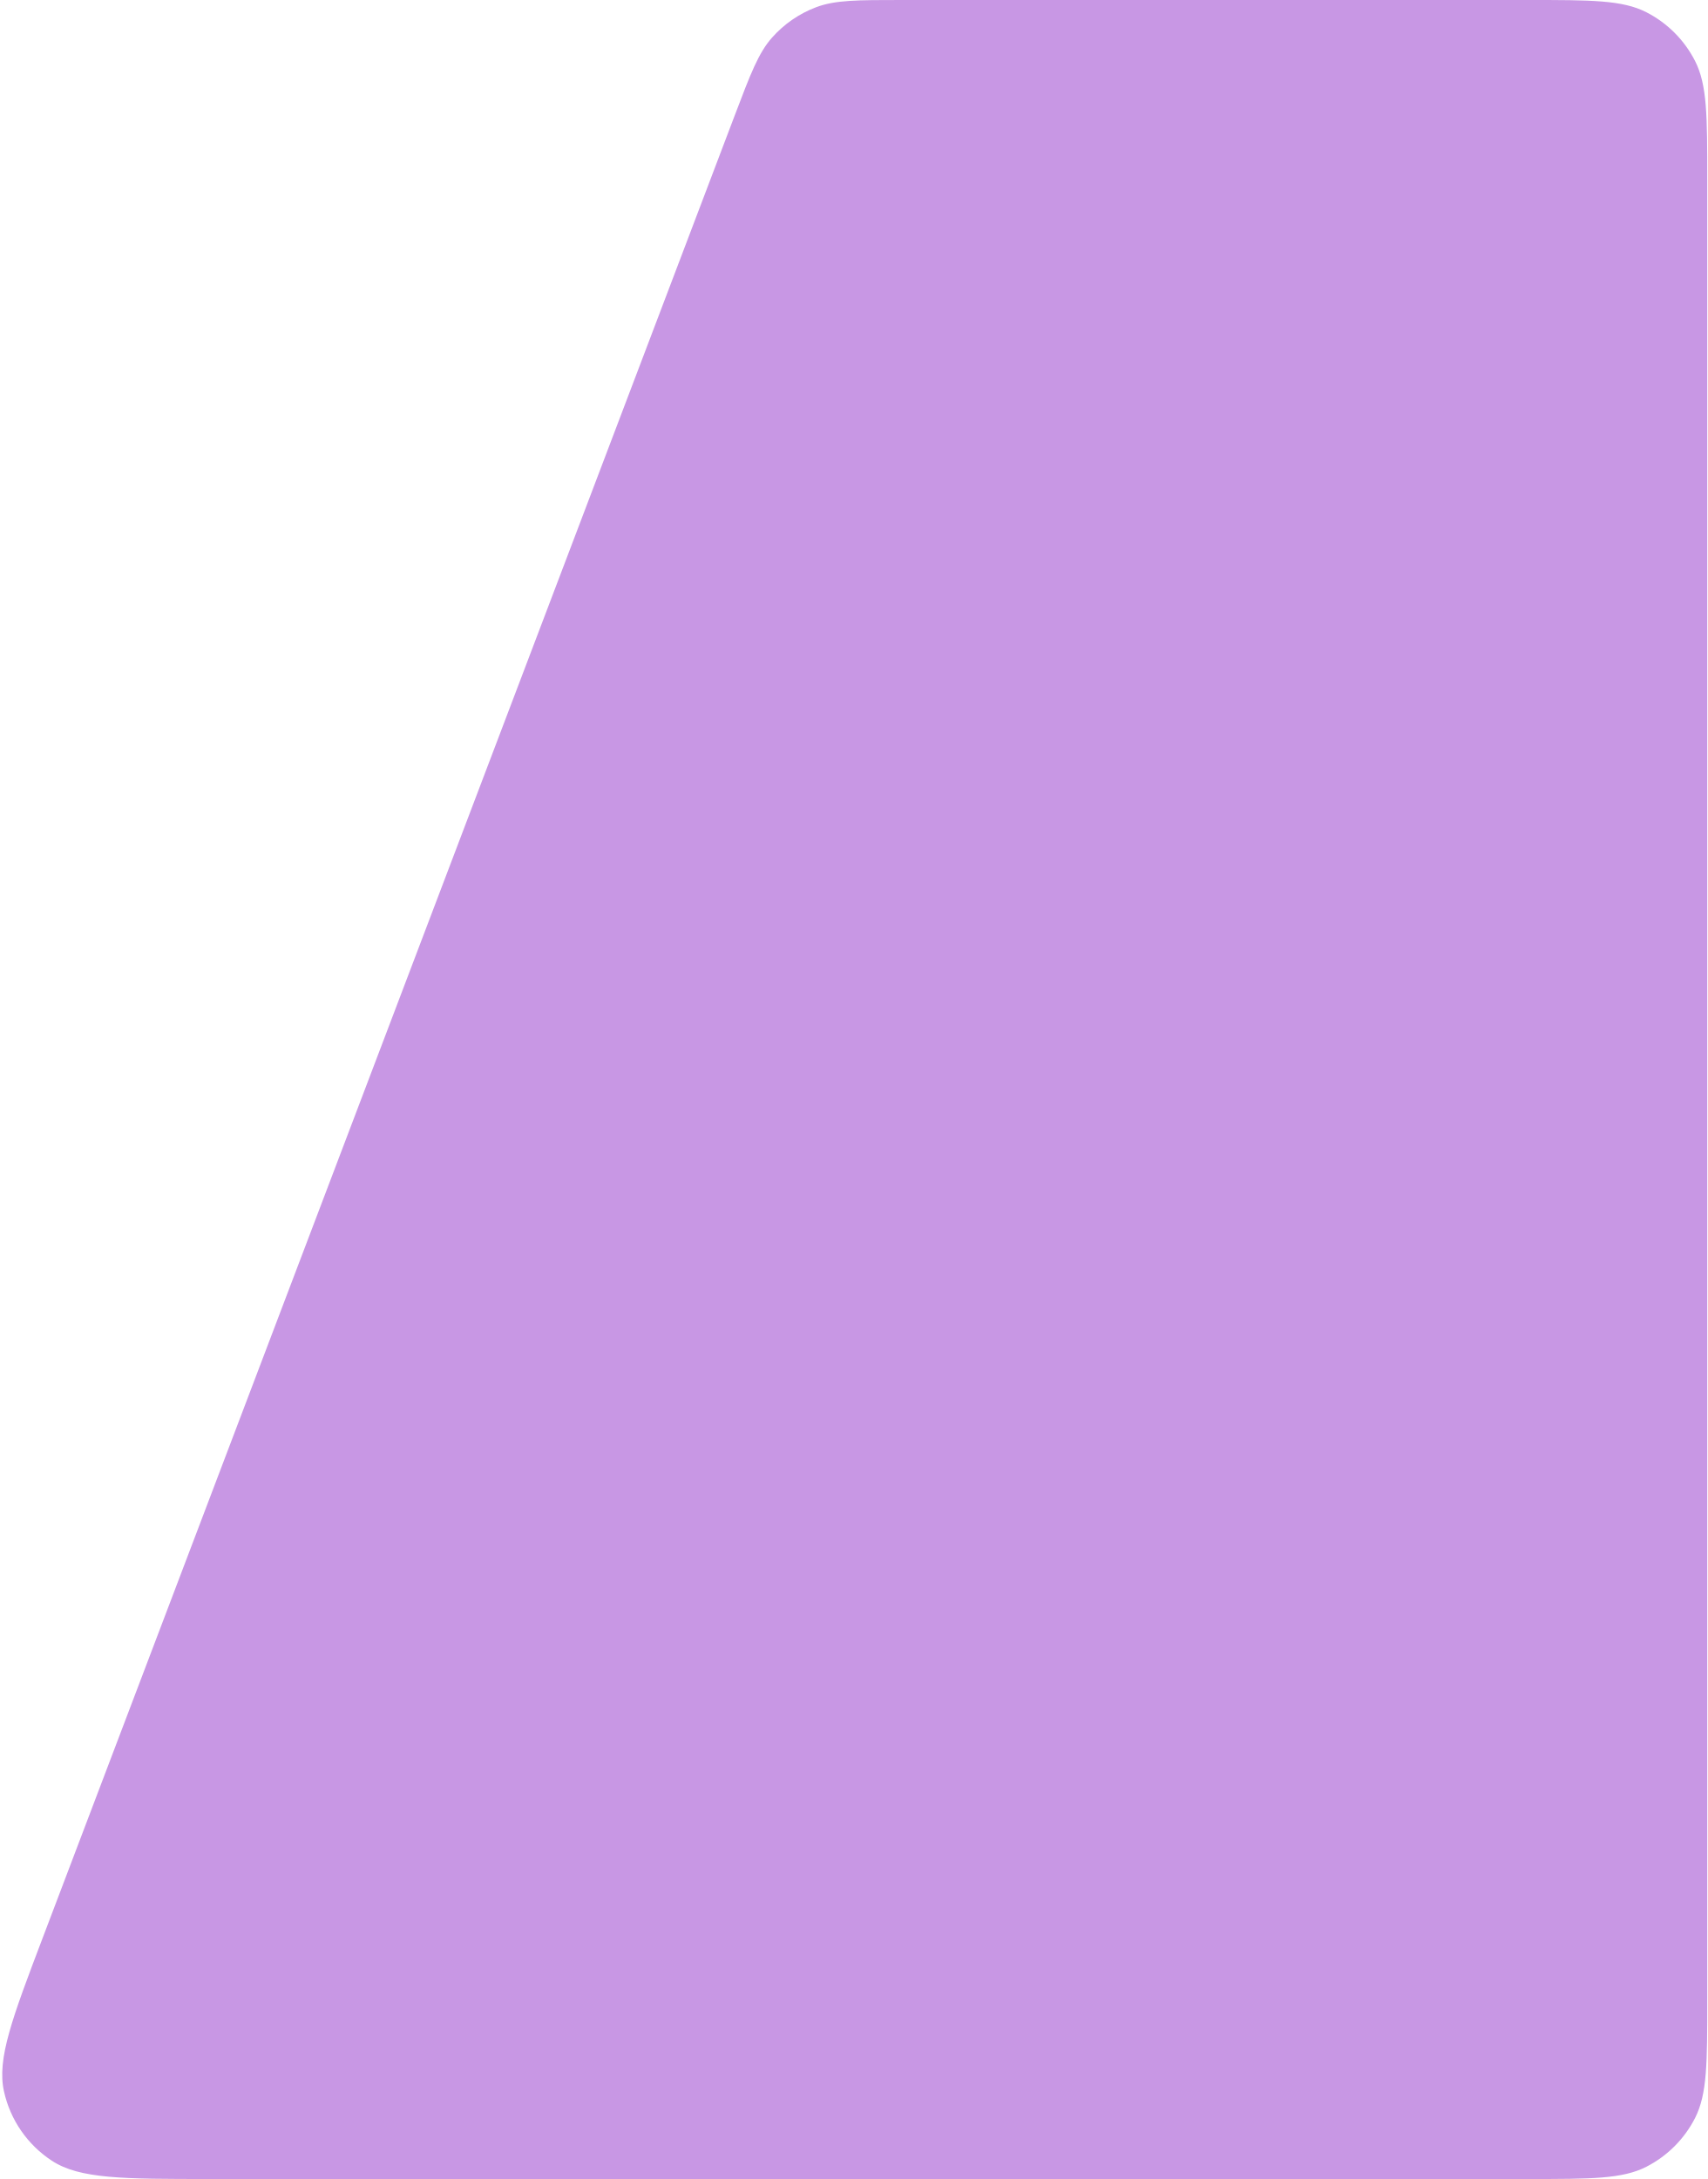
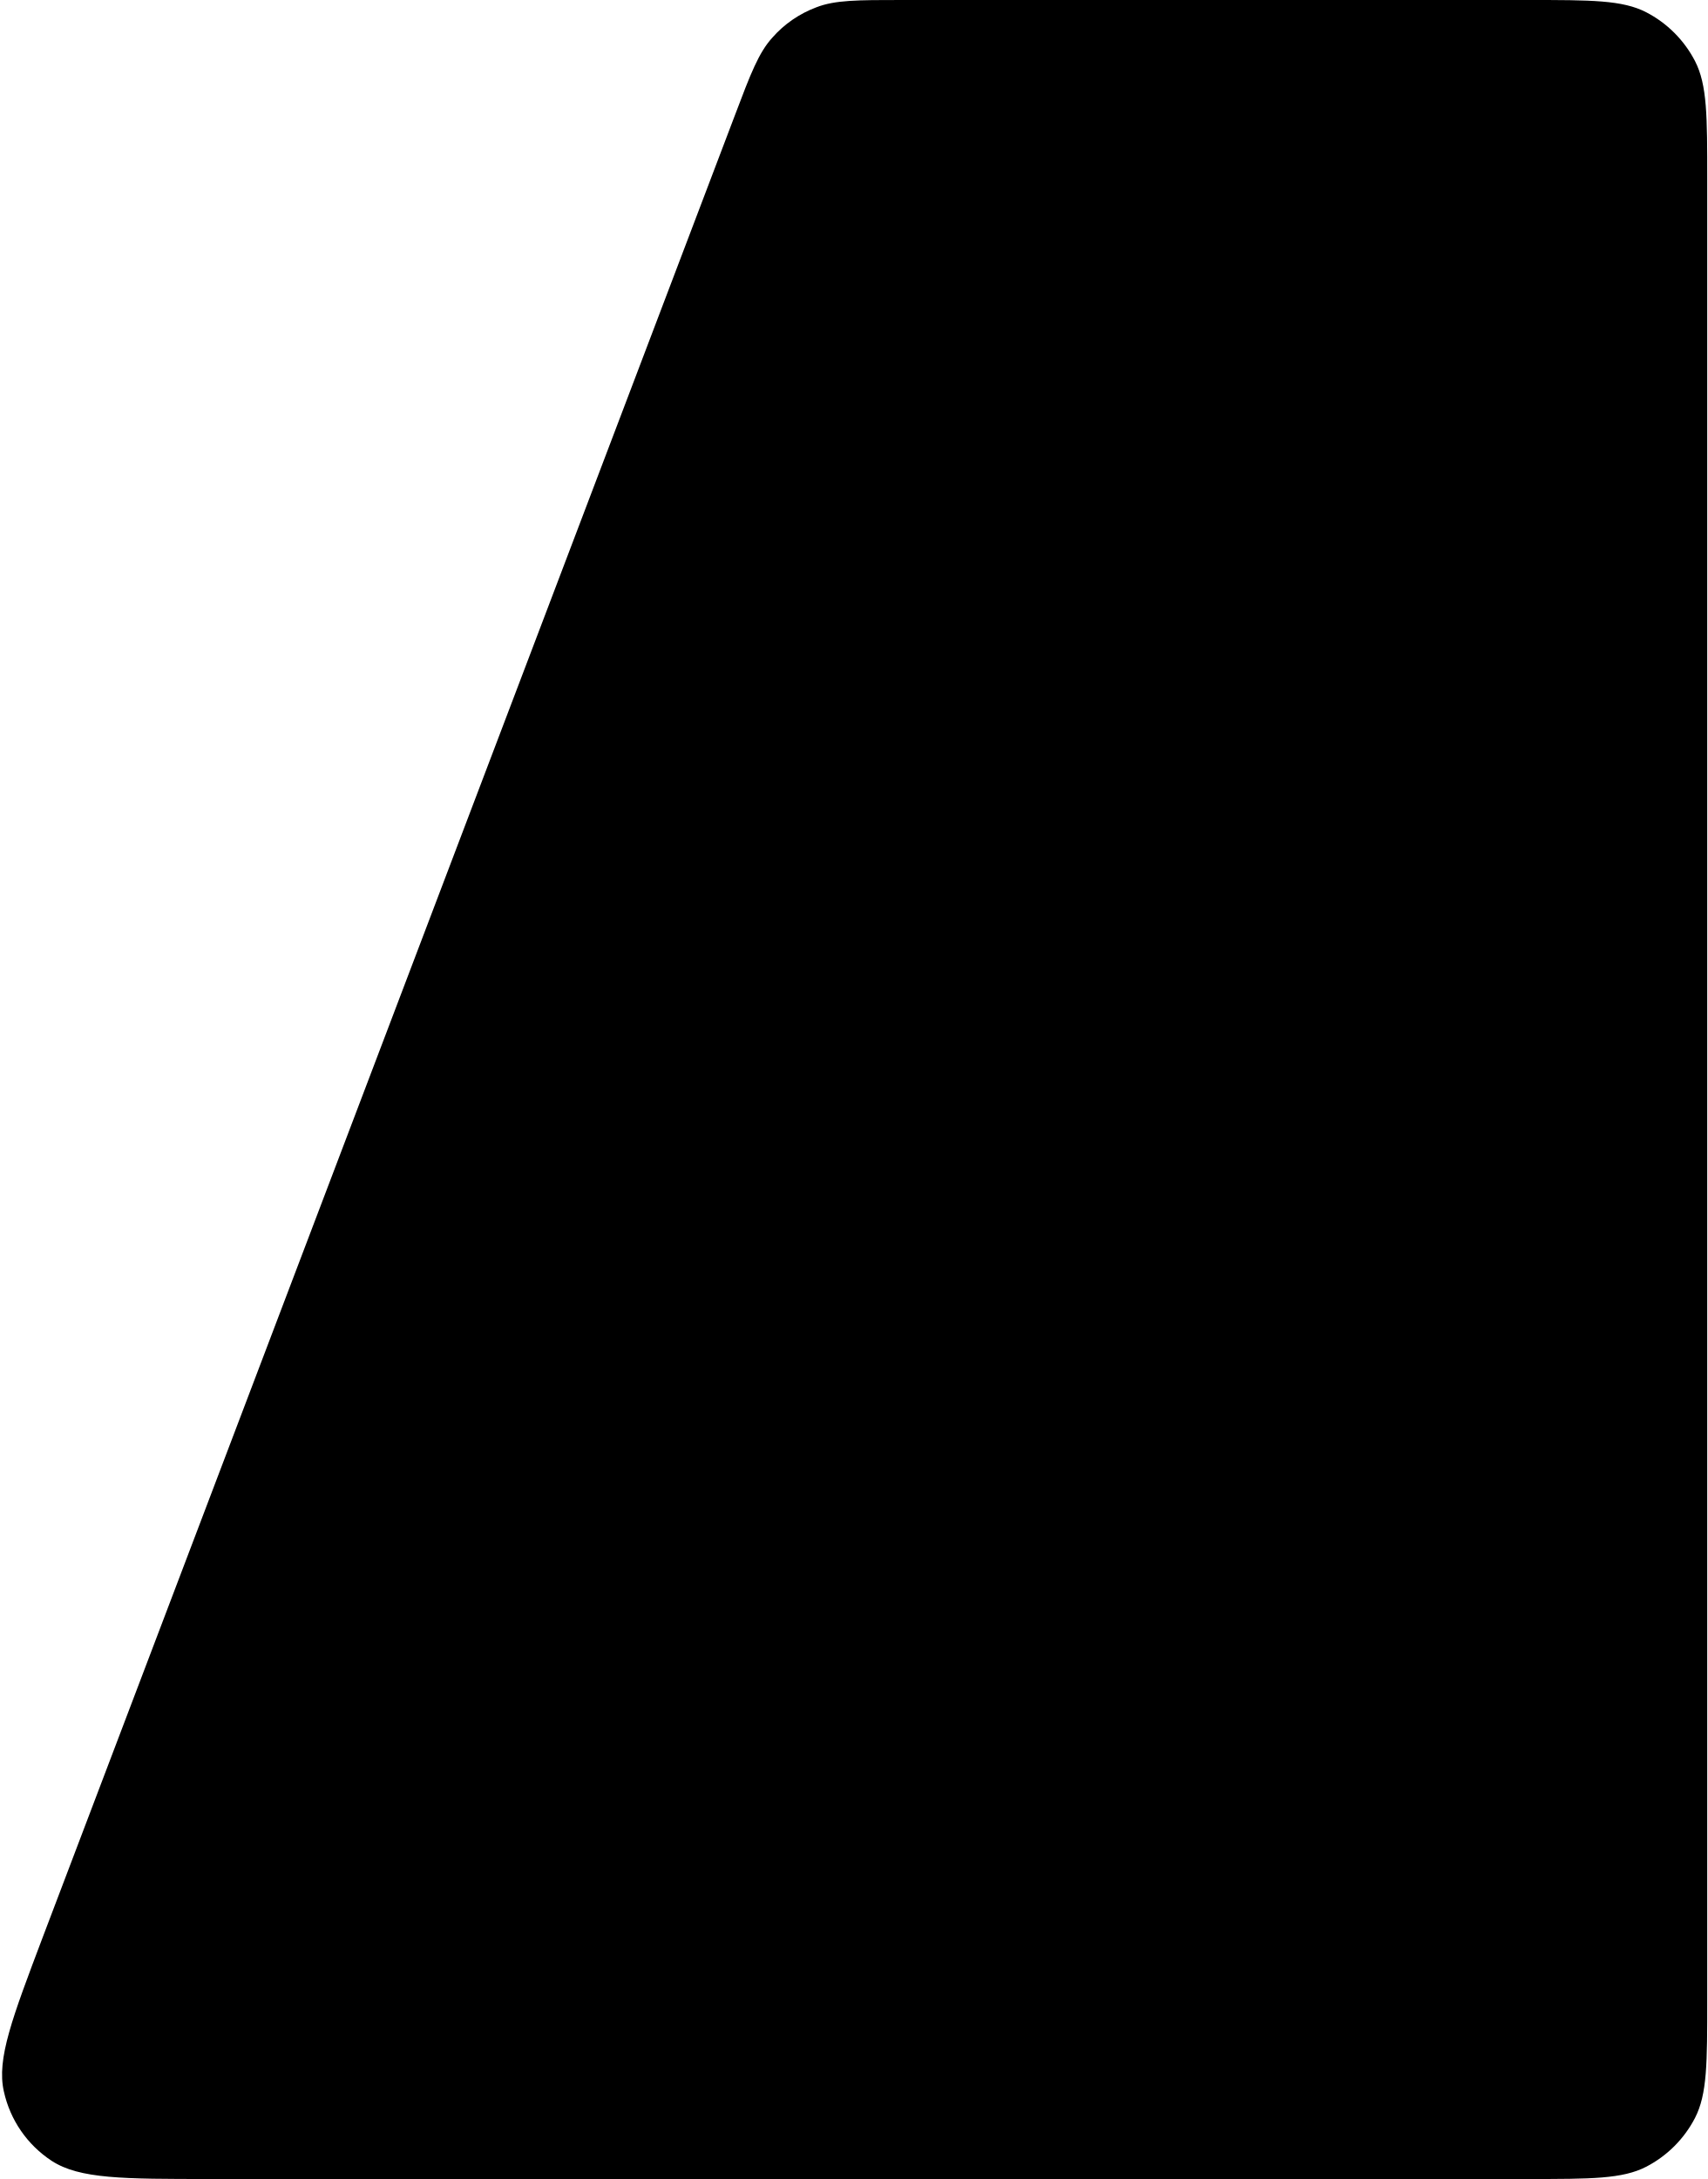
- <svg xmlns="http://www.w3.org/2000/svg" width="489" height="624" viewBox="0 0 489 624" fill="none">
-   <path fill-rule="evenodd" clip-rule="evenodd" d="M210.458 33.021C214.981 21.112 217.243 15.158 221.131 10.772C224.567 6.897 228.891 3.913 233.734 2.078C239.215 0 245.584 0 258.322 0H437.8C455.722 0 464.683 0 471.528 3.488C477.549 6.556 482.444 11.451 485.512 17.472C489 24.317 489 33.278 489 51.2V572.8C489 590.722 489 599.682 485.512 606.528C482.444 612.549 477.549 617.444 471.528 620.512C464.683 624 455.722 624 437.8 624H60.215C35.293 624 22.833 624 14.844 618.764C7.856 614.185 2.936 607.053 1.136 598.894C-0.922 589.567 3.502 577.918 12.351 554.621L210.458 33.021Z" fill="#C897E4" />
+ <svg xmlns="http://www.w3.org/2000/svg" version="1.1" id="Capa_1" x="0px" y="0px" viewBox="0 0 489 624" style="enable-background:new 0 0 489 624;" xml:space="preserve">
+   <style type="text/css">
+ 	.st0{fill-rule:evenodd;clip-rule:evenodd;}
+ </style>
+   <path class="st0" d="M210.5,33c4.5-11.9,6.8-17.9,10.7-22.2c3.4-3.9,7.8-6.9,12.6-8.7C239.2,0,245.6,0,258.3,0h179.5  c17.9,0,26.9,0,33.7,3.5c6,3.1,10.9,8,14,14c3.5,6.8,3.5,15.8,3.5,33.7v521.6c0,17.9,0,26.9-3.5,33.7c-3.1,6-8,10.9-14,14  c-6.8,3.5-15.8,3.5-33.7,3.5H60.2c-24.9,0-37.4,0-45.4-5.2c-7-4.6-11.9-11.7-13.7-19.9c-2.1-9.3,2.4-21,11.2-44.3L210.5,33z" />
</svg>
